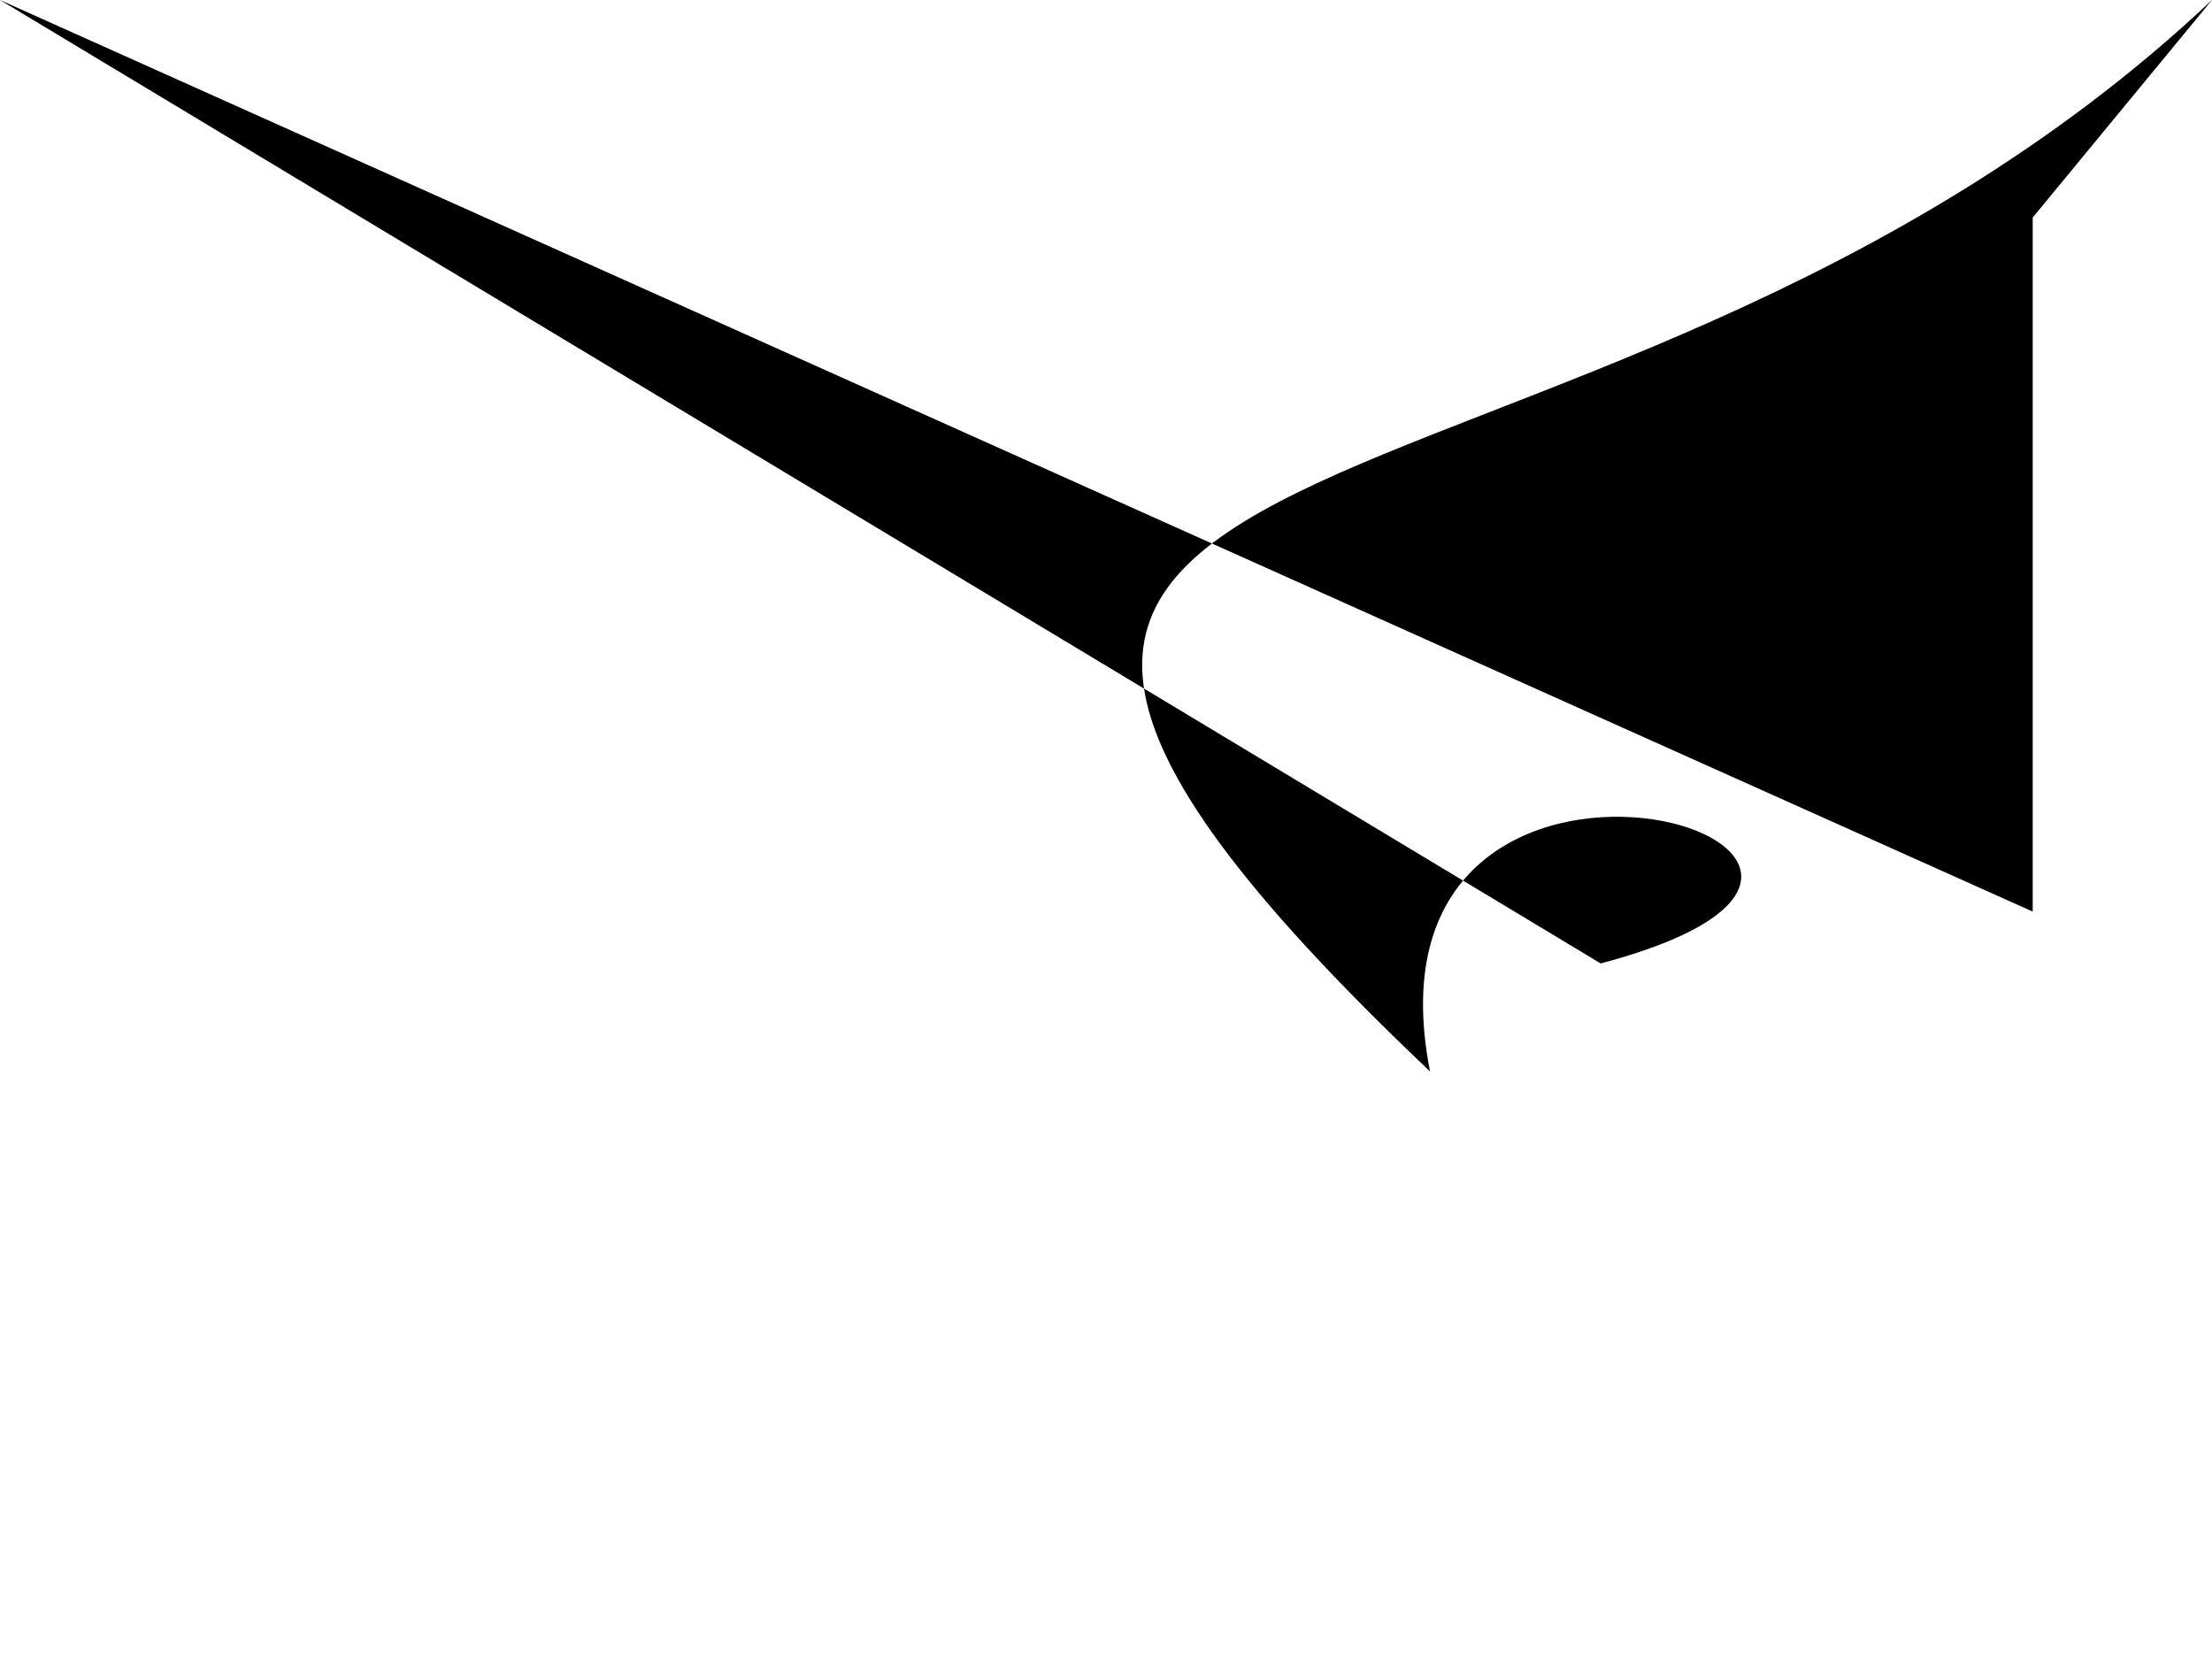
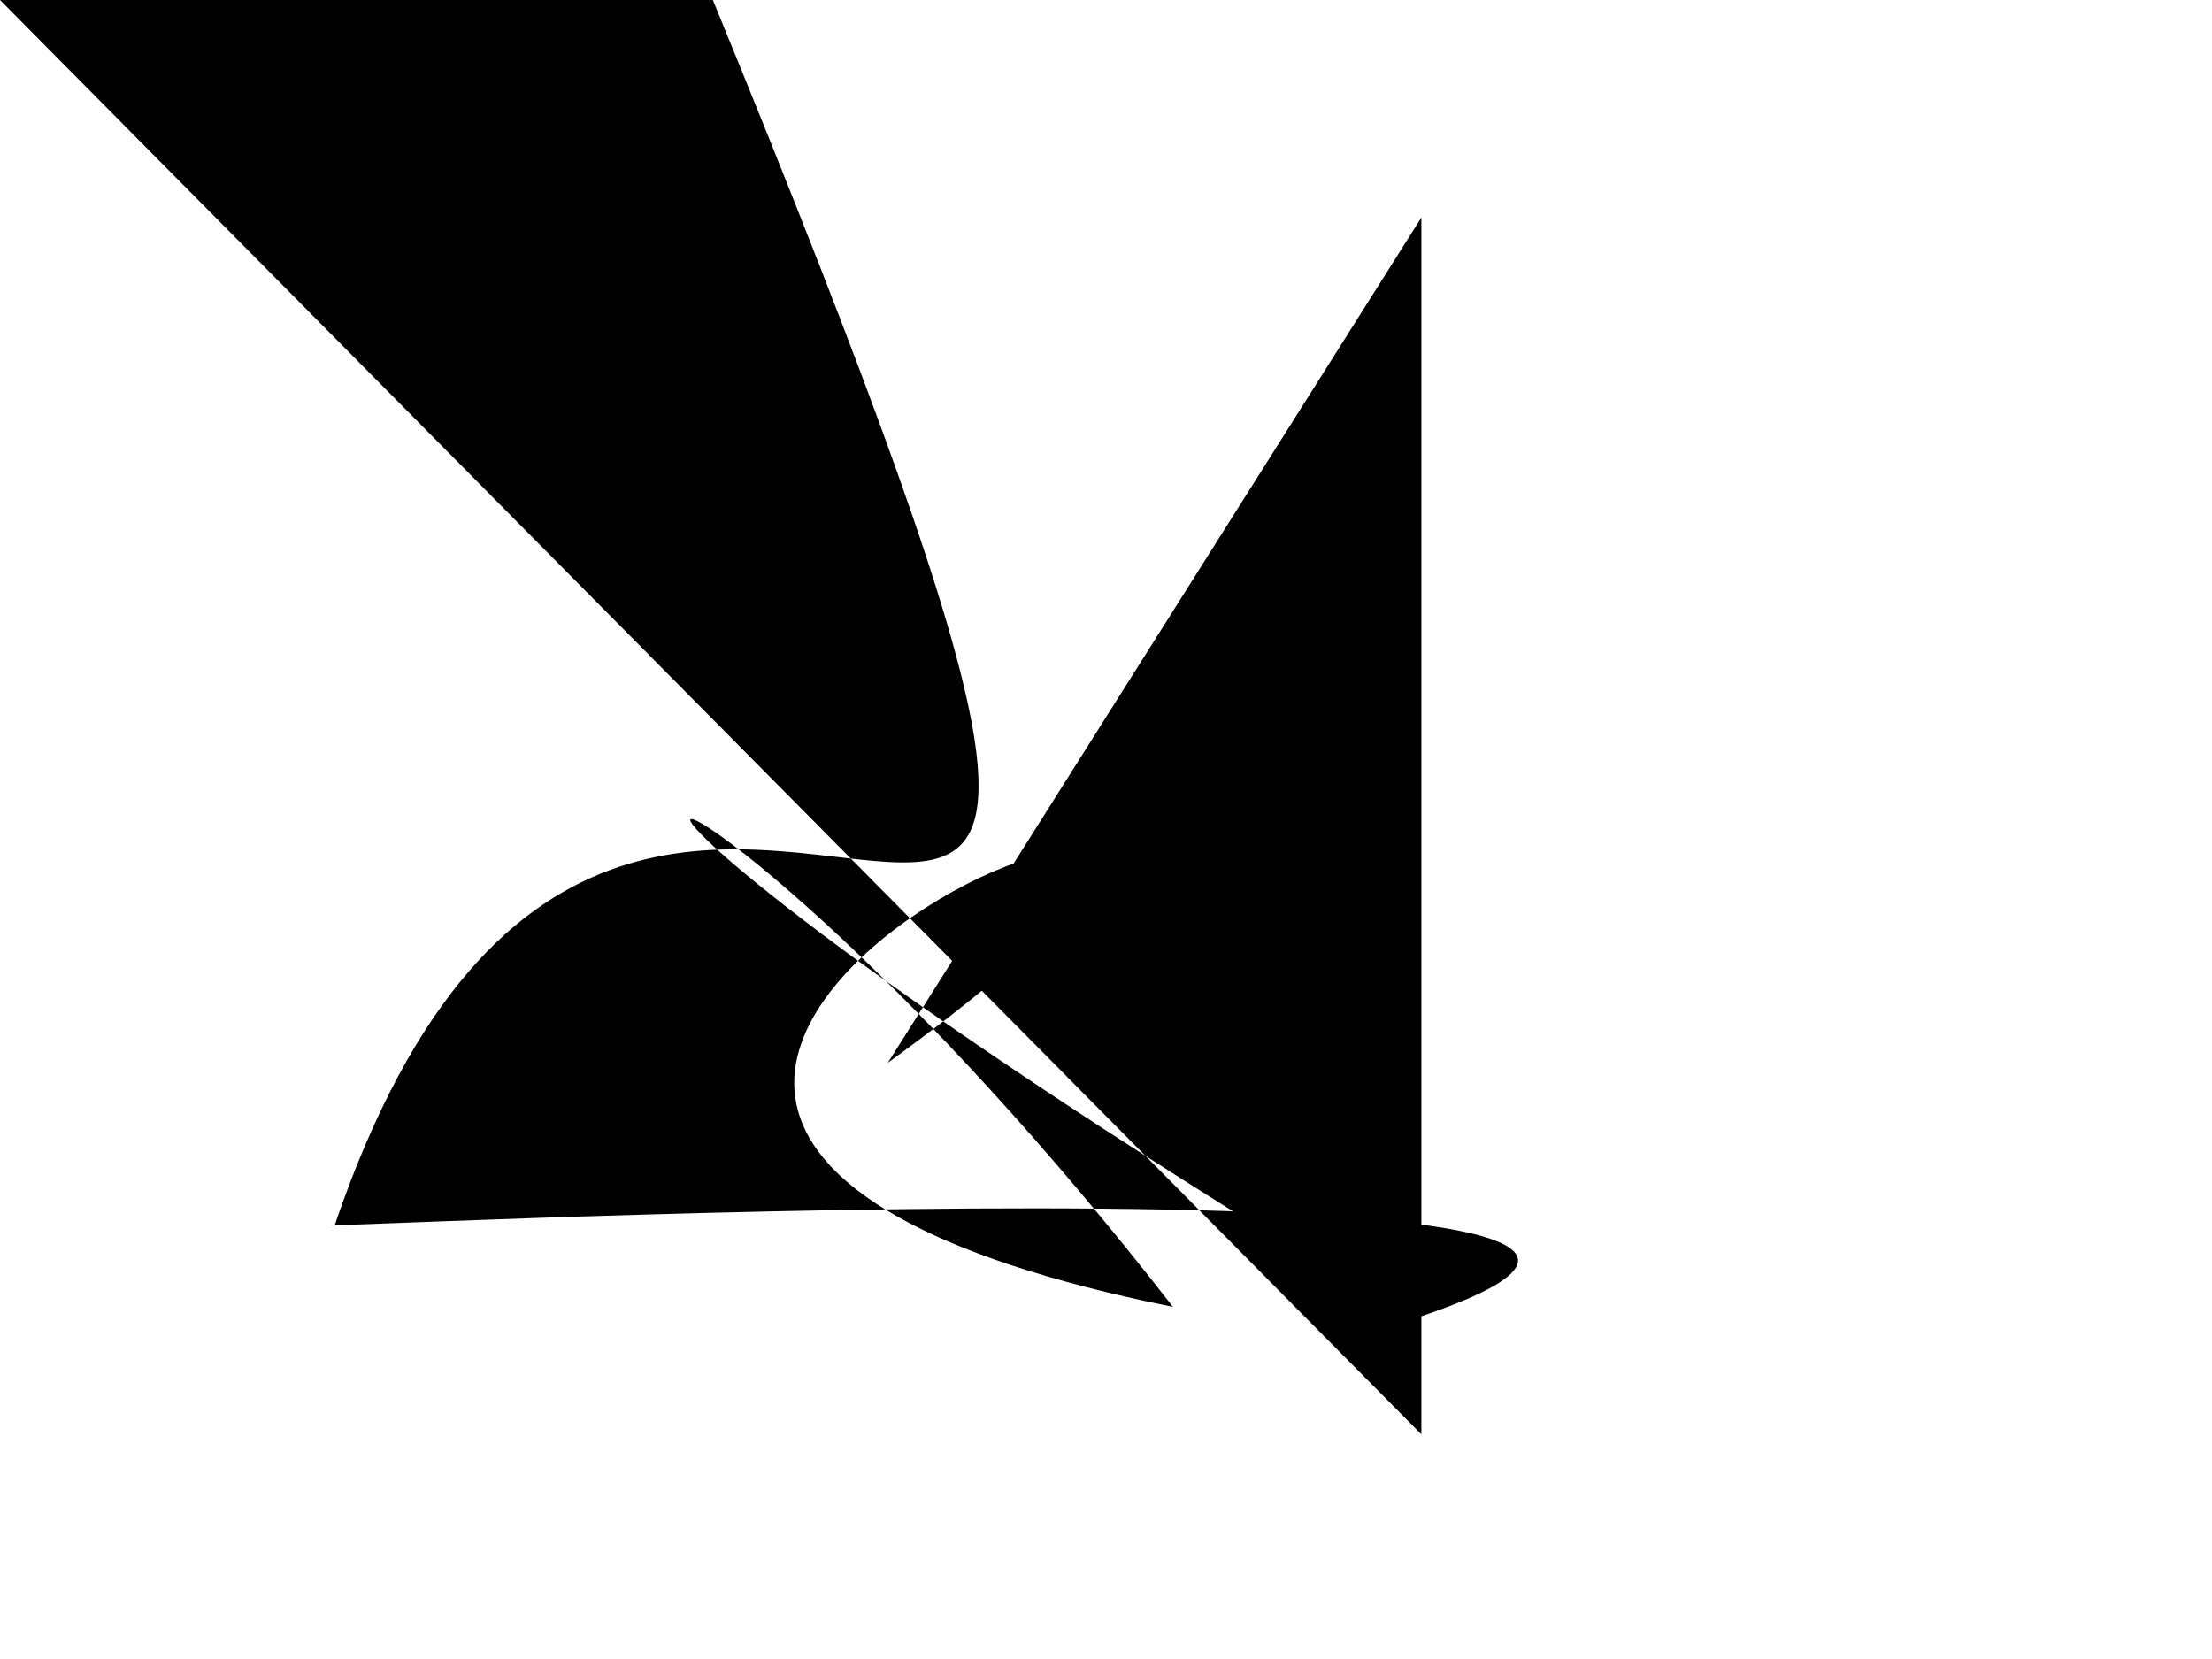
<svg xmlns="http://www.w3.org/2000/svg" baseProfile="tiny" height="768" version="1.2" width="1024">
  <defs />
-   <path d="M 0 0 L 941 422 V 100.7 L 1024 0 C 729 278 312 164 662 496 624 302 937 394 741 446" />
+   <path d="M 0 0 L 658 664 V 100.7 L 411 492 C 736 256 72 510 543 605 302 295 152 311 653 611 C 907 528 103 571 155 567 301 139 632 736 330 0" />
</svg>
